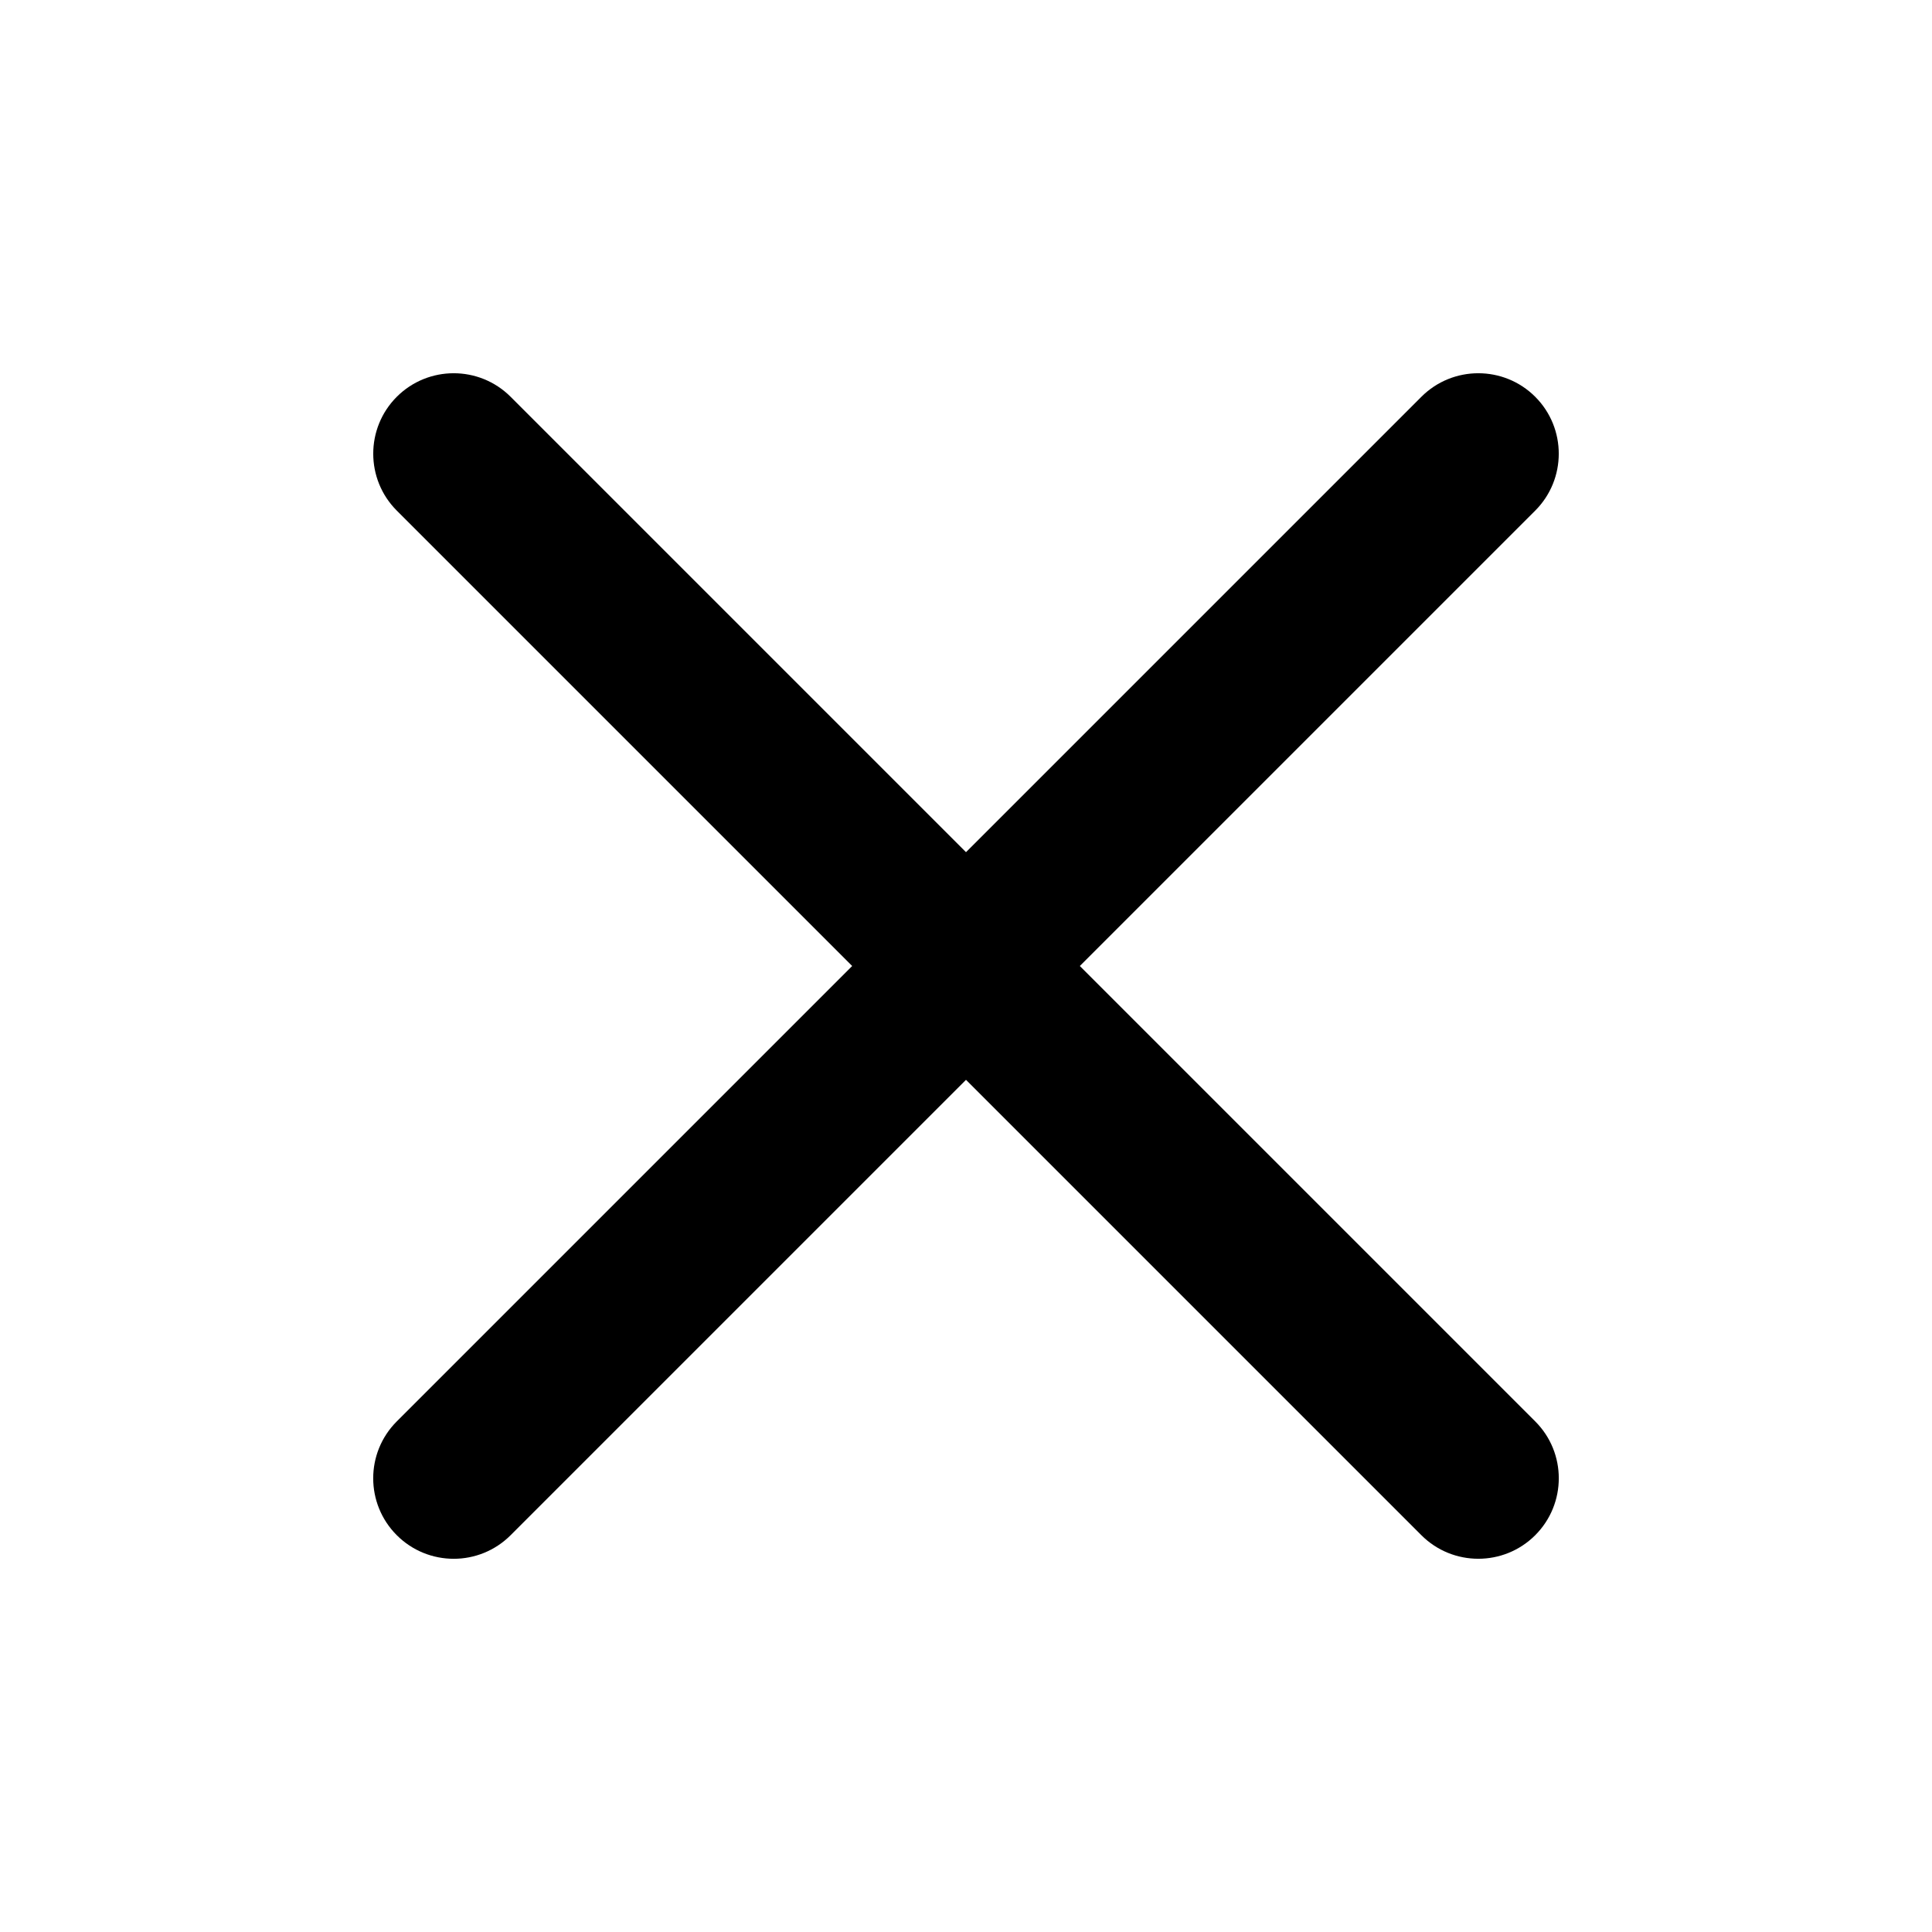
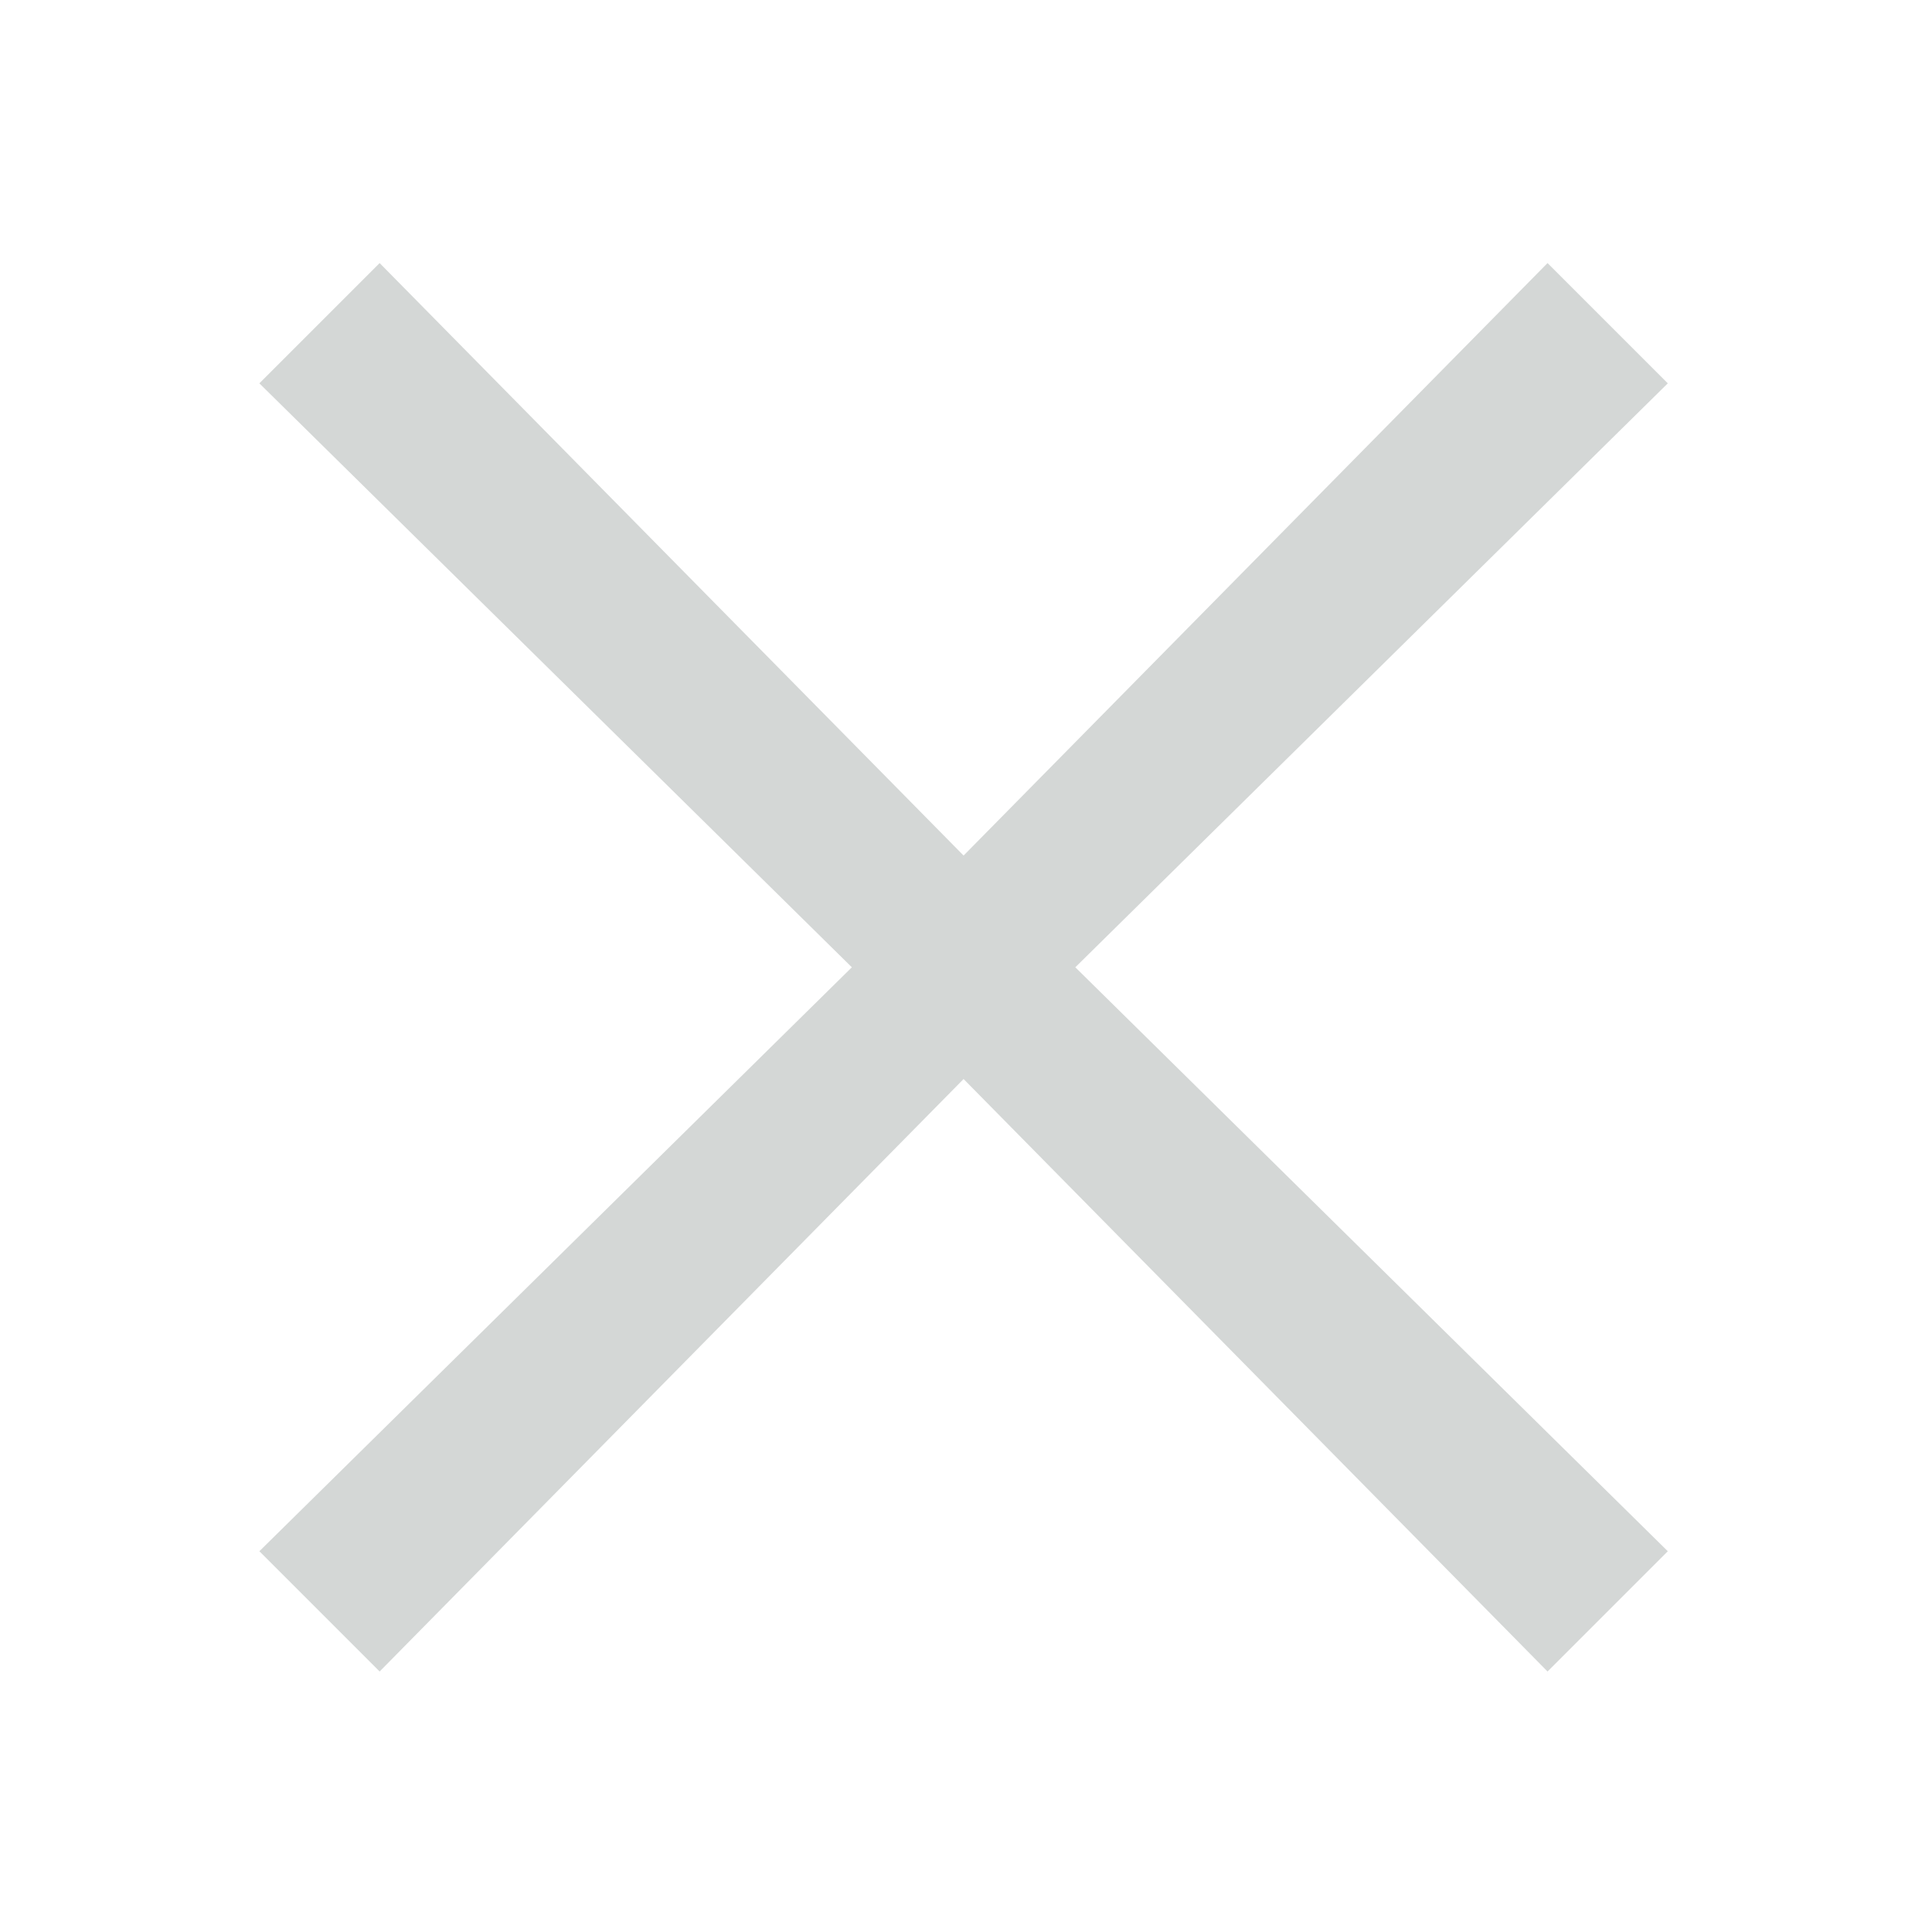
- <svg xmlns="http://www.w3.org/2000/svg" version="1.1" x="0px" y="0px" viewBox="0 0 24 24" style="enable-background:new 0 0 24 24;" xml:space="preserve">
-   <g id="cancel">
-     <path d="M19.071,17.657L13.414,12l5.657-5.657c0.39-0.39,0.39-1.024,0-1.414s-1.024-0.39-1.414,0L12,10.586L6.343,4.929   c-0.39-0.39-1.024-0.39-1.414,0s-0.39,1.024,0,1.414L10.586,12l-5.657,5.657c-0.391,0.391-0.39,1.024,0,1.414s1.023,0.391,1.414,0   L12,13.414l5.657,5.657c0.39,0.39,1.024,0.39,1.414,0S19.462,18.047,19.071,17.657z" />
+ <svg xmlns="http://www.w3.org/2000/svg" width="12" height="12" fill="none">
+   <g>
+     <path d="m5.985,6.702l-3.627,3.68l-0.747,-0.747l3.68,-3.627l-3.68,-3.627l0.747,-0.747l3.627,3.68l3.627,-3.68l0.747,0.747l-3.68,3.627l3.68,3.627l-0.747,0.747l-3.627,-3.68z" fill="#D4D7D6" id="svg_1" />
  </g>
-   <g id="Layer_1">
- </g>
</svg>
